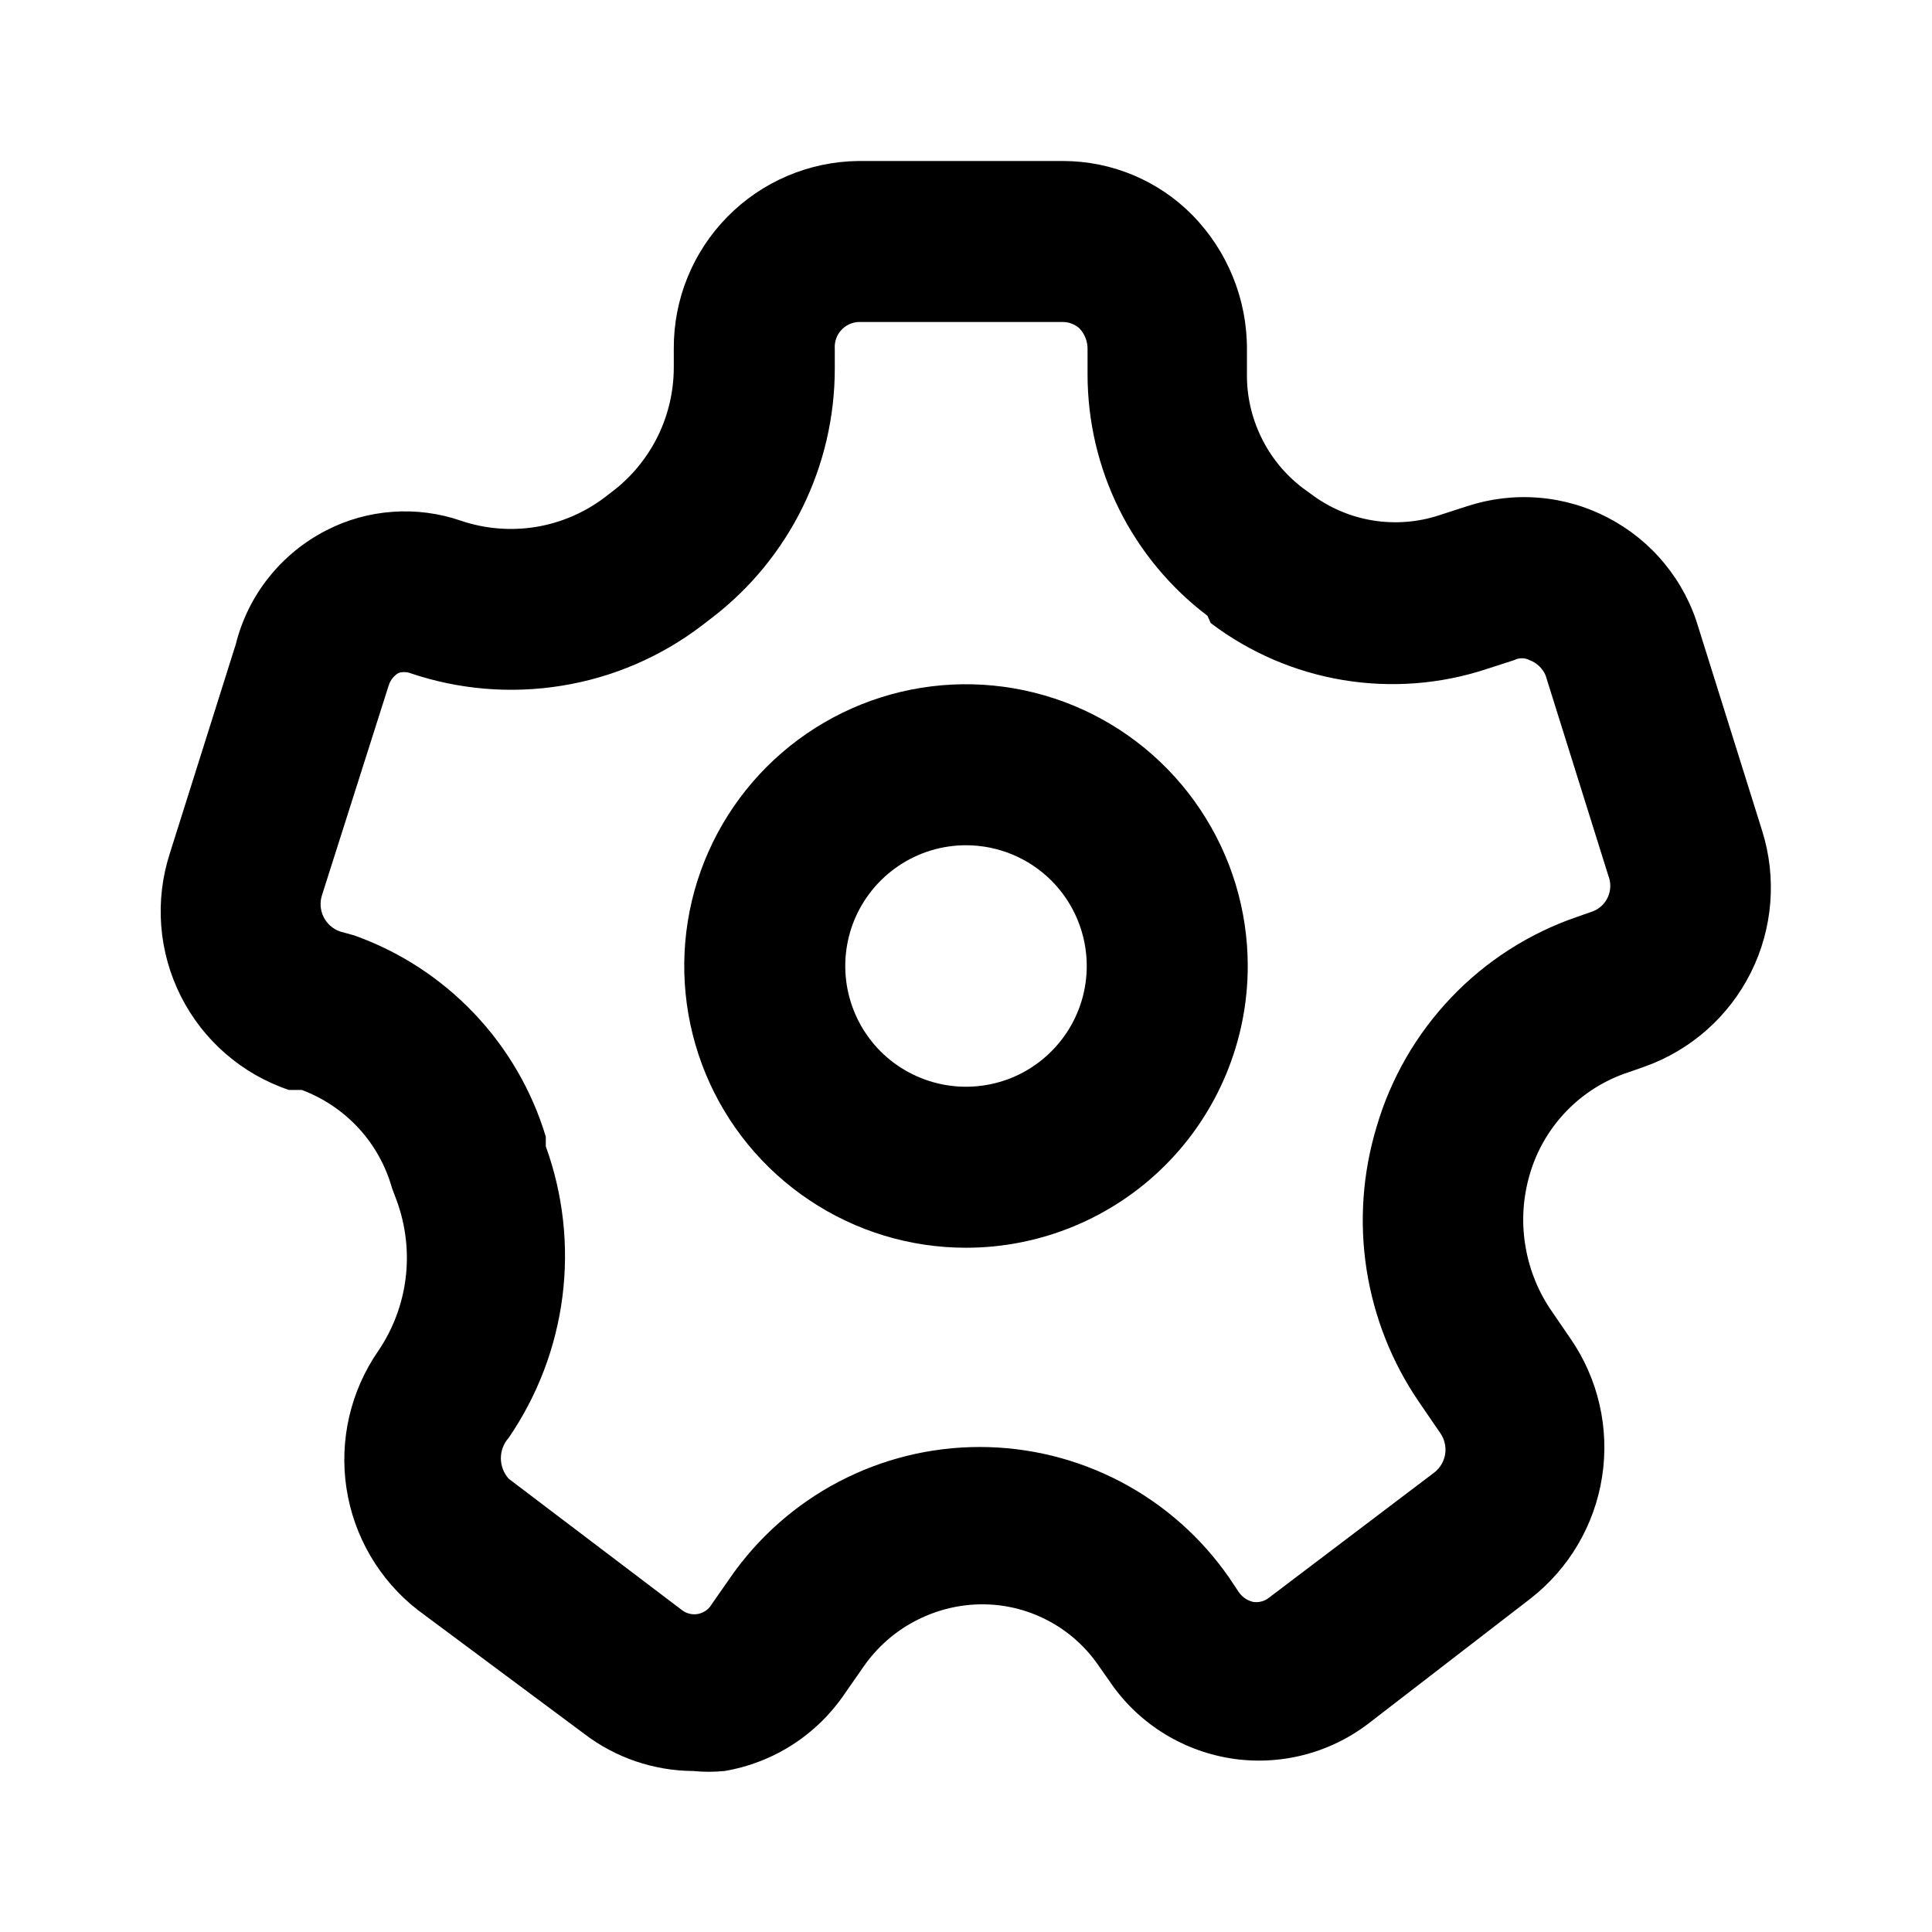
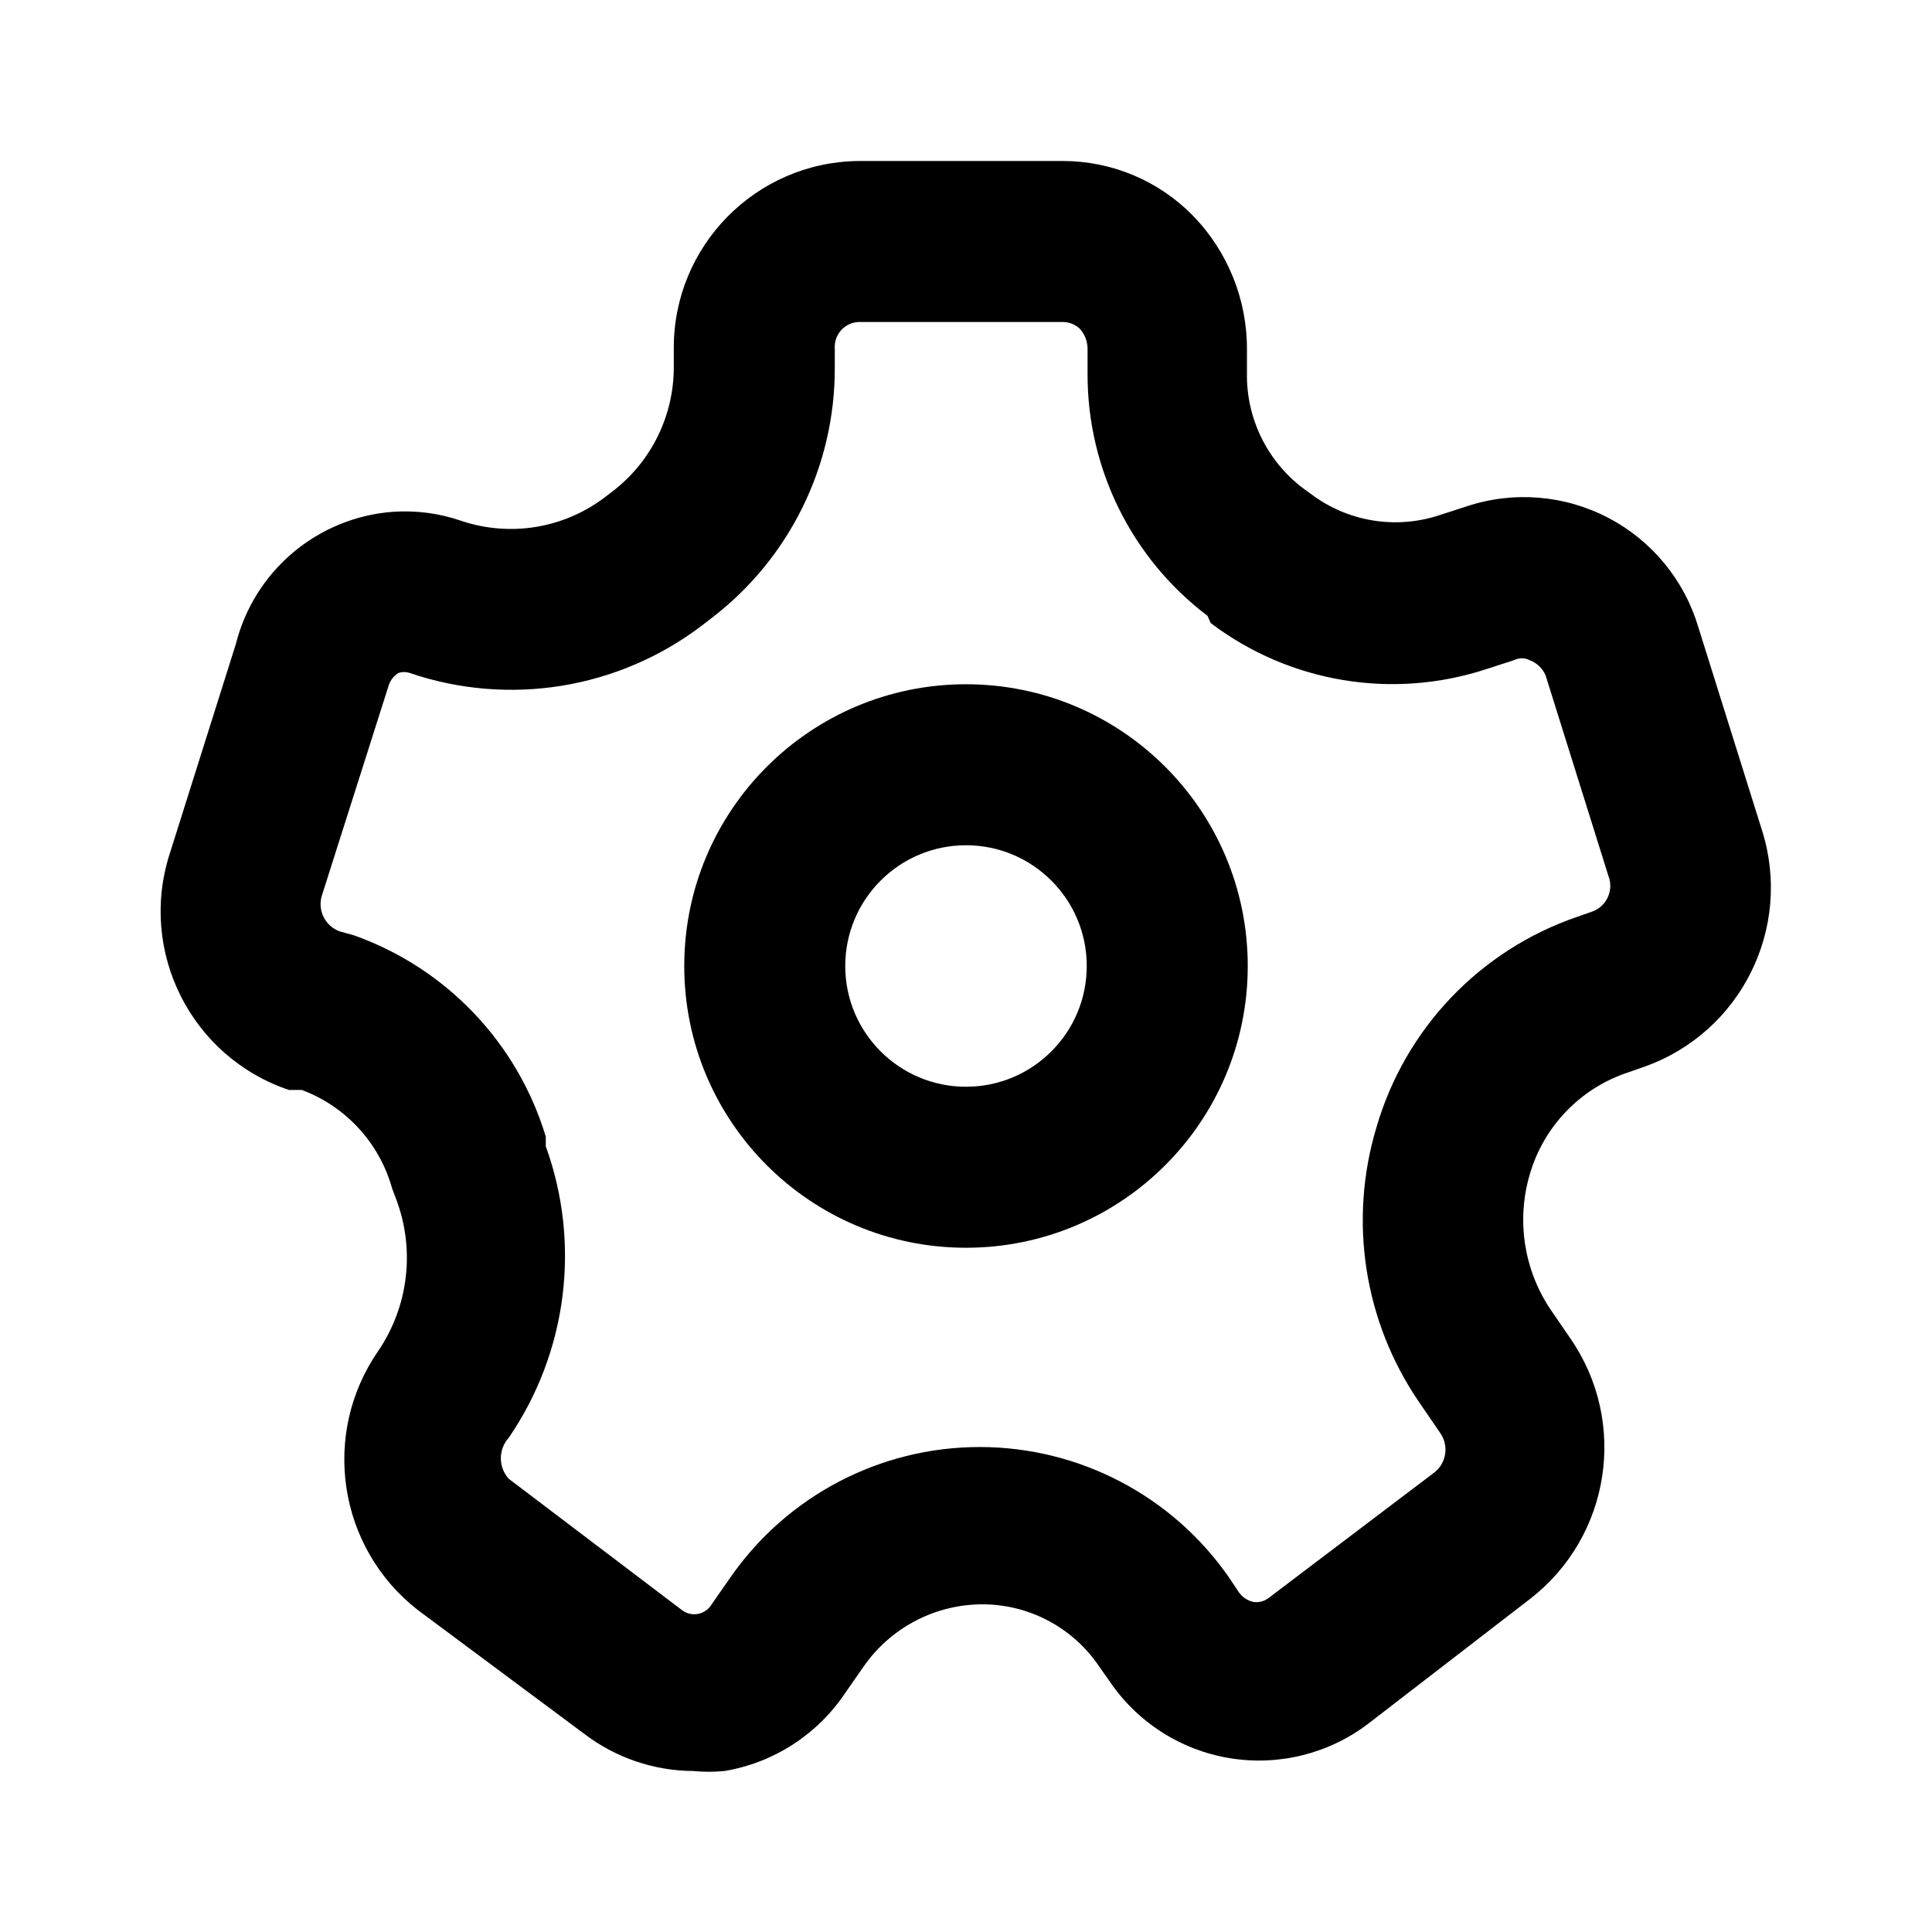
<svg xmlns="http://www.w3.org/2000/svg" width="24" height="24" viewBox="0 0 24 24">
-   <path d="M8.61 22C8.122 21.997 7.648 21.836 7.26 21.54L5.19 20C4.712 19.628 4.395 19.086 4.304 18.488C4.213 17.889 4.355 17.278 4.7 16.78C4.883 16.51 4.999 16.201 5.039 15.878C5.079 15.554 5.041 15.226 4.93 14.92L4.87 14.76C4.792 14.483 4.651 14.228 4.456 14.016C4.261 13.804 4.019 13.641 3.75 13.54H3.59C3.006 13.344 2.523 12.925 2.246 12.374C1.969 11.824 1.92 11.186 2.11 10.6L2.93 8C3.005 7.699 3.144 7.417 3.338 7.174C3.531 6.931 3.774 6.732 4.05 6.59C4.307 6.457 4.589 6.378 4.878 6.358C5.166 6.337 5.456 6.375 5.73 6.47C6.028 6.57 6.346 6.596 6.656 6.546C6.966 6.495 7.259 6.37 7.51 6.18L7.64 6.08C7.867 5.899 8.05 5.669 8.177 5.408C8.303 5.147 8.369 4.86 8.37 4.57V4.33C8.367 3.718 8.606 3.13 9.035 2.694C9.464 2.257 10.048 2.008 10.66 2H13.21C13.508 2.001 13.802 2.06 14.077 2.175C14.351 2.29 14.601 2.458 14.81 2.67C15.25 3.118 15.495 3.722 15.49 4.35V4.63C15.485 4.906 15.545 5.179 15.665 5.427C15.784 5.676 15.961 5.892 16.18 6.06L16.29 6.14C16.514 6.308 16.776 6.42 17.053 6.465C17.33 6.51 17.614 6.488 17.88 6.4L18.22 6.29C18.508 6.195 18.812 6.158 19.115 6.183C19.417 6.207 19.712 6.293 19.98 6.434C20.249 6.575 20.487 6.768 20.679 7.003C20.872 7.238 21.015 7.509 21.1 7.8L21.89 10.32C22.073 10.902 22.023 11.533 21.751 12.079C21.478 12.626 21.005 13.045 20.43 13.25L20.23 13.32C19.936 13.416 19.67 13.583 19.455 13.807C19.241 14.03 19.084 14.302 19 14.6C18.92 14.877 18.901 15.168 18.945 15.452C18.988 15.737 19.092 16.009 19.25 16.25L19.51 16.63C19.855 17.13 19.995 17.744 19.902 18.344C19.809 18.945 19.49 19.487 19.01 19.86L17 21.41C16.757 21.596 16.479 21.73 16.182 21.804C15.886 21.878 15.577 21.891 15.275 21.841C14.974 21.791 14.685 21.68 14.428 21.515C14.171 21.35 13.95 21.134 13.78 20.88L13.66 20.71C13.496 20.464 13.273 20.263 13.01 20.127C12.748 19.99 12.456 19.923 12.16 19.93C11.878 19.937 11.602 20.011 11.353 20.145C11.105 20.278 10.891 20.469 10.73 20.7L10.5 21.03C10.329 21.285 10.108 21.503 9.85 21.67C9.592 21.837 9.303 21.949 9 22C8.87 22.013 8.74 22.013 8.61 22ZM4.4 11.62C4.965 11.821 5.474 12.152 5.888 12.587C6.301 13.021 6.607 13.546 6.78 14.12V14.24C6.996 14.837 7.067 15.476 6.987 16.105C6.907 16.735 6.678 17.336 6.32 17.86C6.257 17.93 6.222 18.021 6.222 18.115C6.222 18.209 6.257 18.3 6.32 18.37L8.47 20C8.498 20.022 8.53 20.038 8.565 20.046C8.6 20.055 8.636 20.056 8.671 20.049C8.706 20.042 8.739 20.028 8.768 20.008C8.798 19.987 8.822 19.961 8.84 19.93L9.07 19.6C9.417 19.099 9.88 18.689 10.42 18.406C10.96 18.123 11.56 17.975 12.17 17.975C12.78 17.975 13.38 18.123 13.92 18.406C14.46 18.689 14.923 19.099 15.27 19.6L15.39 19.78C15.433 19.841 15.497 19.884 15.57 19.9C15.603 19.905 15.637 19.903 15.67 19.894C15.703 19.886 15.733 19.871 15.76 19.85L17.82 18.29C17.892 18.233 17.94 18.15 17.953 18.059C17.966 17.968 17.943 17.875 17.89 17.8L17.63 17.42C17.291 16.926 17.068 16.362 16.976 15.77C16.884 15.178 16.927 14.573 17.1 14C17.276 13.397 17.594 12.846 18.027 12.392C18.46 11.937 18.996 11.594 19.59 11.39L19.79 11.32C19.873 11.287 19.94 11.222 19.976 11.139C20.011 11.057 20.013 10.964 19.98 10.88L19.2 8.39C19.181 8.346 19.154 8.307 19.119 8.274C19.085 8.242 19.044 8.216 19 8.2C18.971 8.185 18.938 8.177 18.905 8.177C18.872 8.177 18.839 8.185 18.81 8.2L18.47 8.31C17.895 8.5 17.282 8.547 16.685 8.448C16.087 8.349 15.523 8.106 15.04 7.74L15 7.65C14.537 7.299 14.161 6.846 13.902 6.325C13.644 5.805 13.51 5.231 13.51 4.65V4.34C13.512 4.244 13.476 4.15 13.41 4.08C13.352 4.028 13.277 3.999 13.2 4H10.66C10.619 4.003 10.579 4.013 10.543 4.031C10.506 4.049 10.473 4.074 10.447 4.105C10.419 4.135 10.399 4.171 10.386 4.21C10.373 4.248 10.367 4.289 10.37 4.33V4.58C10.37 5.177 10.233 5.766 9.97 6.302C9.706 6.838 9.323 7.306 8.85 7.67L8.72 7.77C8.21 8.159 7.612 8.416 6.979 8.518C6.346 8.621 5.697 8.567 5.09 8.36C5.045 8.345 4.995 8.345 4.95 8.36C4.894 8.394 4.851 8.447 4.83 8.51L4 11.12C3.971 11.209 3.978 11.306 4.019 11.389C4.06 11.473 4.132 11.538 4.22 11.57L4.4 11.62Z" fill="currentColor" />
-   <path d="M12 15.5C11.308 15.5 10.631 15.295 10.056 14.91C9.48 14.526 9.031 13.979 8.766 13.339C8.502 12.7 8.432 11.996 8.567 11.317C8.702 10.638 9.036 10.015 9.525 9.525C10.015 9.036 10.638 8.702 11.317 8.567C11.996 8.432 12.7 8.502 13.339 8.766C13.979 9.031 14.526 9.48 14.91 10.056C15.295 10.631 15.5 11.308 15.5 12C15.5 12.928 15.131 13.819 14.475 14.475C13.819 15.131 12.928 15.5 12 15.5ZM12 10.5C11.703 10.5 11.413 10.588 11.167 10.753C10.92 10.918 10.728 11.152 10.614 11.426C10.501 11.7 10.471 12.002 10.529 12.293C10.587 12.584 10.73 12.851 10.939 13.061C11.149 13.27 11.416 13.413 11.707 13.471C11.998 13.529 12.3 13.499 12.574 13.386C12.848 13.272 13.082 13.08 13.247 12.833C13.412 12.587 13.5 12.297 13.5 12C13.5 11.602 13.342 11.221 13.061 10.939C12.779 10.658 12.398 10.5 12 10.5Z" fill="currentColor" />
+   <path d="M8.61 22a2.25 2.25 0 0 1-1.35-.46L5.19 20a2.37 2.37 0 0 1-.49-3.22 2.06 2.06 0 0 0 .23-1.86l-.06-.16a1.83 1.83 0 0 0-1.12-1.22h-.16a2.34 2.34 0 0 1-1.48-2.94L2.93 8a2.18 2.18 0 0 1 1.948-1.642c.288-.02.578.017.852.112a1.93 1.93 0 0 0 1.78-.29l.13-.1a1.94 1.94 0 0 0 .73-1.51v-.24A2.32 2.32 0 0 1 10.66 2h2.55a2.26 2.26 0 0 1 1.6.67 2.37 2.37 0 0 1 .68 1.68v.28a1.76 1.76 0 0 0 .69 1.43l.11.08a1.74 1.74 0 0 0 1.59.26l.34-.11A2.26 2.26 0 0 1 21.1 7.8l.79 2.52a2.36 2.36 0 0 1-1.46 2.93l-.2.07A1.889 1.889 0 0 0 19 14.6a1.999 1.999 0 0 0 .25 1.65l.26.38a2.38 2.38 0 0 1-.5 3.23L17 21.41a2.241 2.241 0 0 1-3.22-.53l-.12-.17a1.75 1.75 0 0 0-1.5-.78 1.8 1.8 0 0 0-1.43.77l-.23.33A2.25 2.25 0 0 1 9 22a2 2 0 0 1-.39 0ZM4.4 11.62a3.83 3.83 0 0 1 2.38 2.5v.12a4 4 0 0 1-.46 3.62.38.38 0 0 0 0 .51L8.47 20a.251.251 0 0 0 .37-.07l.23-.33a3.77 3.77 0 0 1 6.2 0l.12.18a.3.3 0 0 0 .18.12.25.25 0 0 0 .19-.05l2.06-1.56a.36.36 0 0 0 .07-.49l-.26-.38A4 4 0 0 1 17.1 14a3.919 3.919 0 0 1 2.49-2.61l.2-.07a.34.34 0 0 0 .19-.44l-.78-2.49a.35.35 0 0 0-.2-.19.21.21 0 0 0-.19 0l-.34.11a3.74 3.74 0 0 1-3.43-.57L15 7.65a3.76 3.76 0 0 1-1.49-3v-.31a.37.37 0 0 0-.1-.26.31.31 0 0 0-.21-.08h-2.54a.31.31 0 0 0-.29.33v.25a3.899 3.899 0 0 1-1.52 3.09l-.13.1a3.91 3.91 0 0 1-3.63.59.22.22 0 0 0-.14 0 .28.28 0 0 0-.12.15L4 11.12a.36.36 0 0 0 .22.45l.18.05Z" fill="currentColor" />
+   <path d="M12 15.5a3.5 3.5 0 1 1 0-7 3.5 3.5 0 0 1 0 7Zm0-5a1.5 1.5 0 1 0 0 3 1.5 1.5 0 0 0 0-3Z" fill="currentColor" />
</svg>
